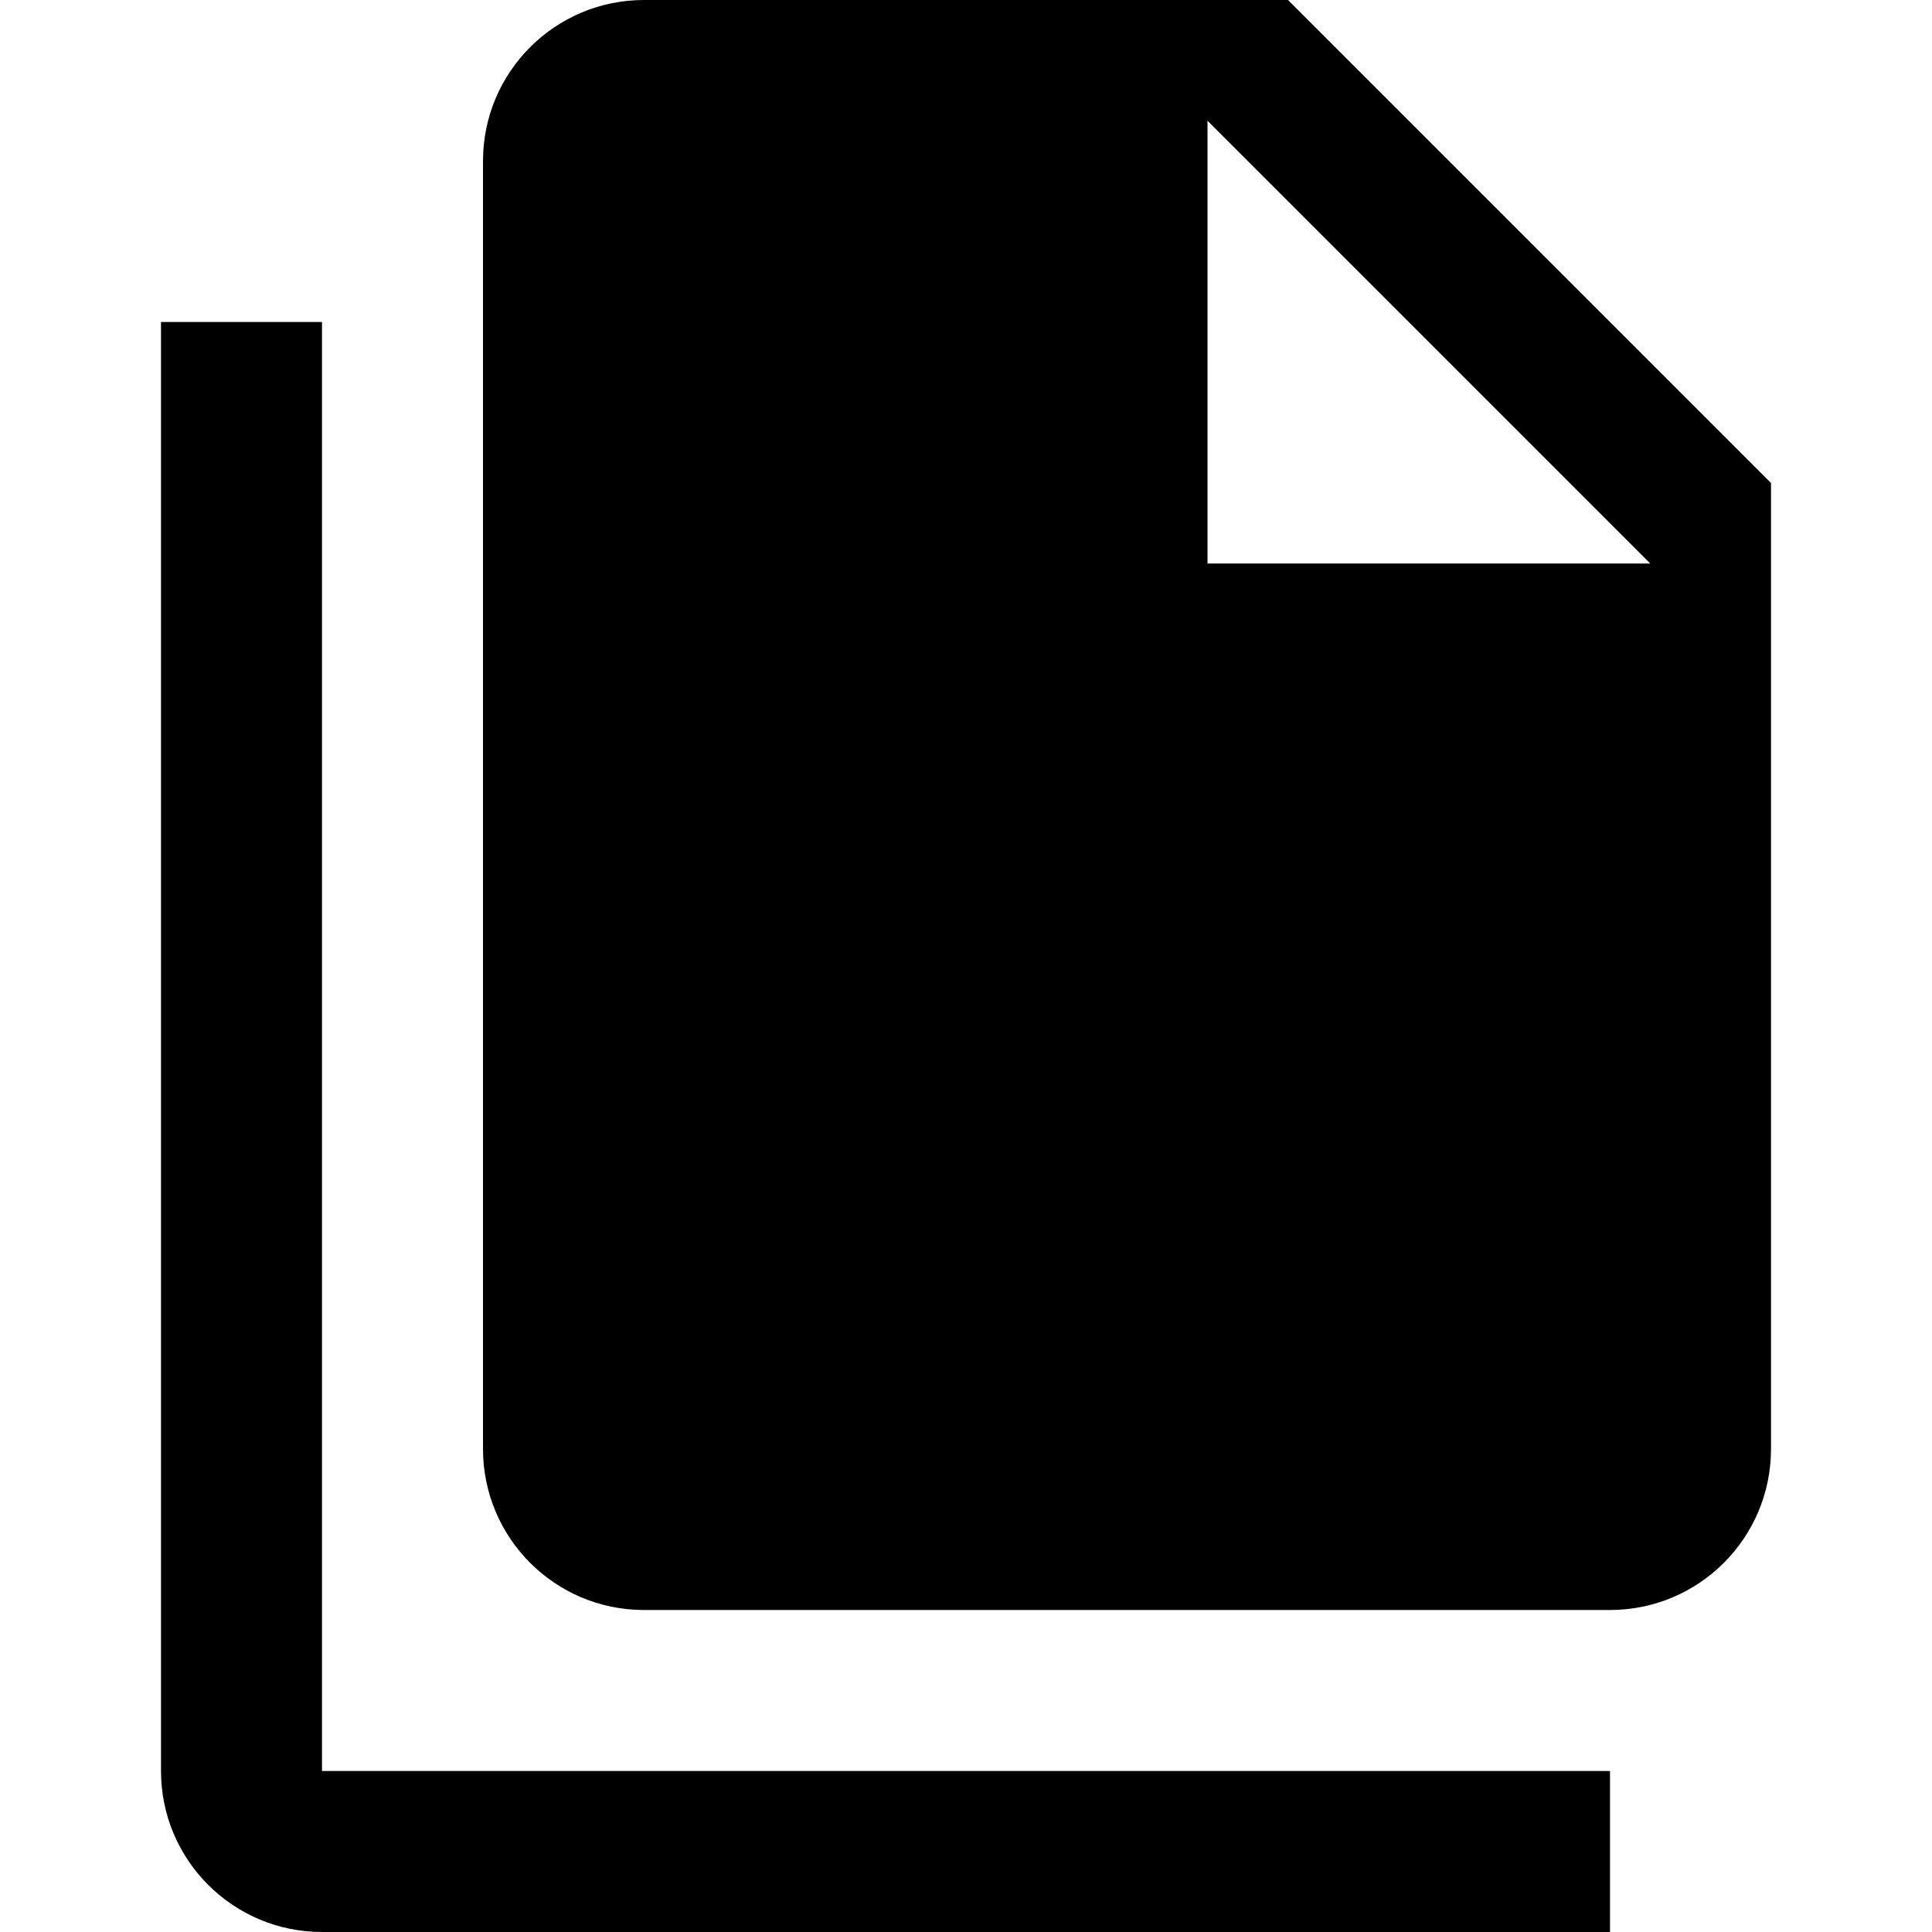
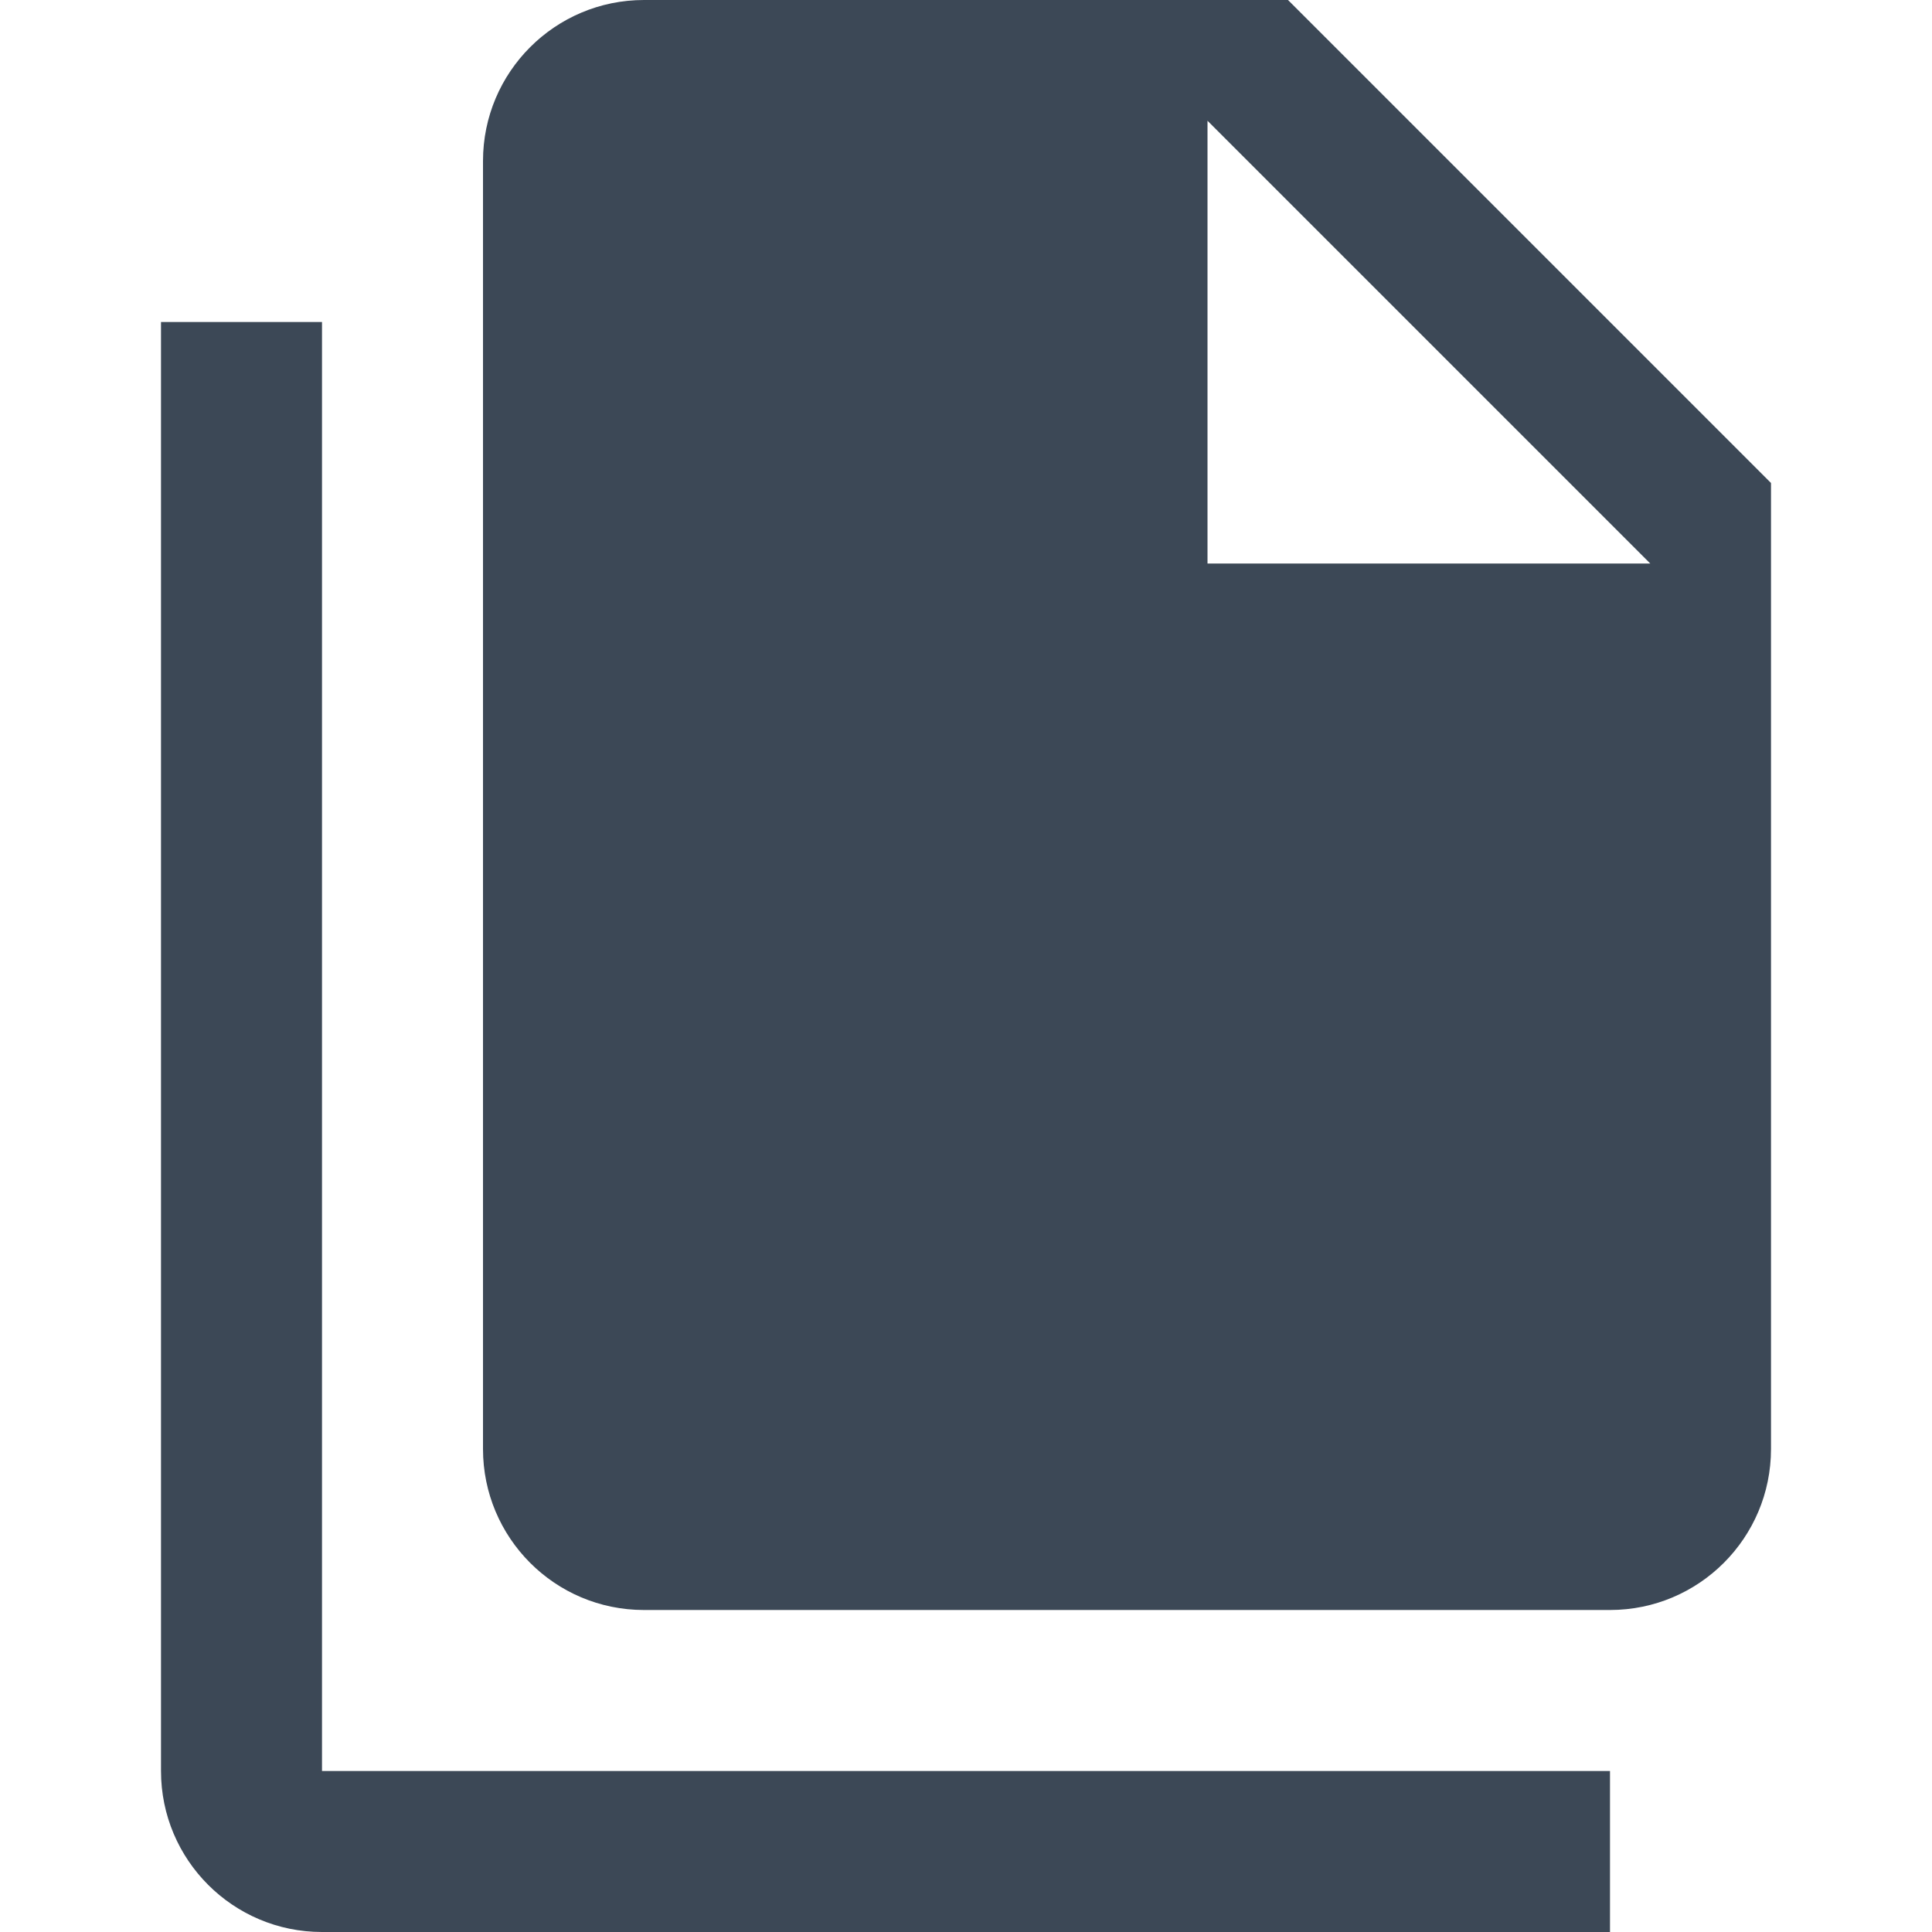
<svg xmlns="http://www.w3.org/2000/svg" viewBox="0 0 24 24">
-   <path d="M15,7H20.5L15,1.5V7M8,0H16L22,6V18A2,2 0 0,1 20,20H8C6.89,20 6,19.1 6,18V2A2,2 0 0,1 8,0M4,4V22H20V24H4A2,2 0 0,1 2,22V4H4Z" />
+   <path d="M15,7H20.5L15,1.5V7M8,0H16L22,6V18A2,2 0 0,1 20,20H8C6.89,20 6,19.1 6,18V2A2,2 0 0,1 8,0M4,4V22H20V24H4A2,2 0 0,1 2,22V4H4Z" style="fill:#3C4856;" />
</svg>
